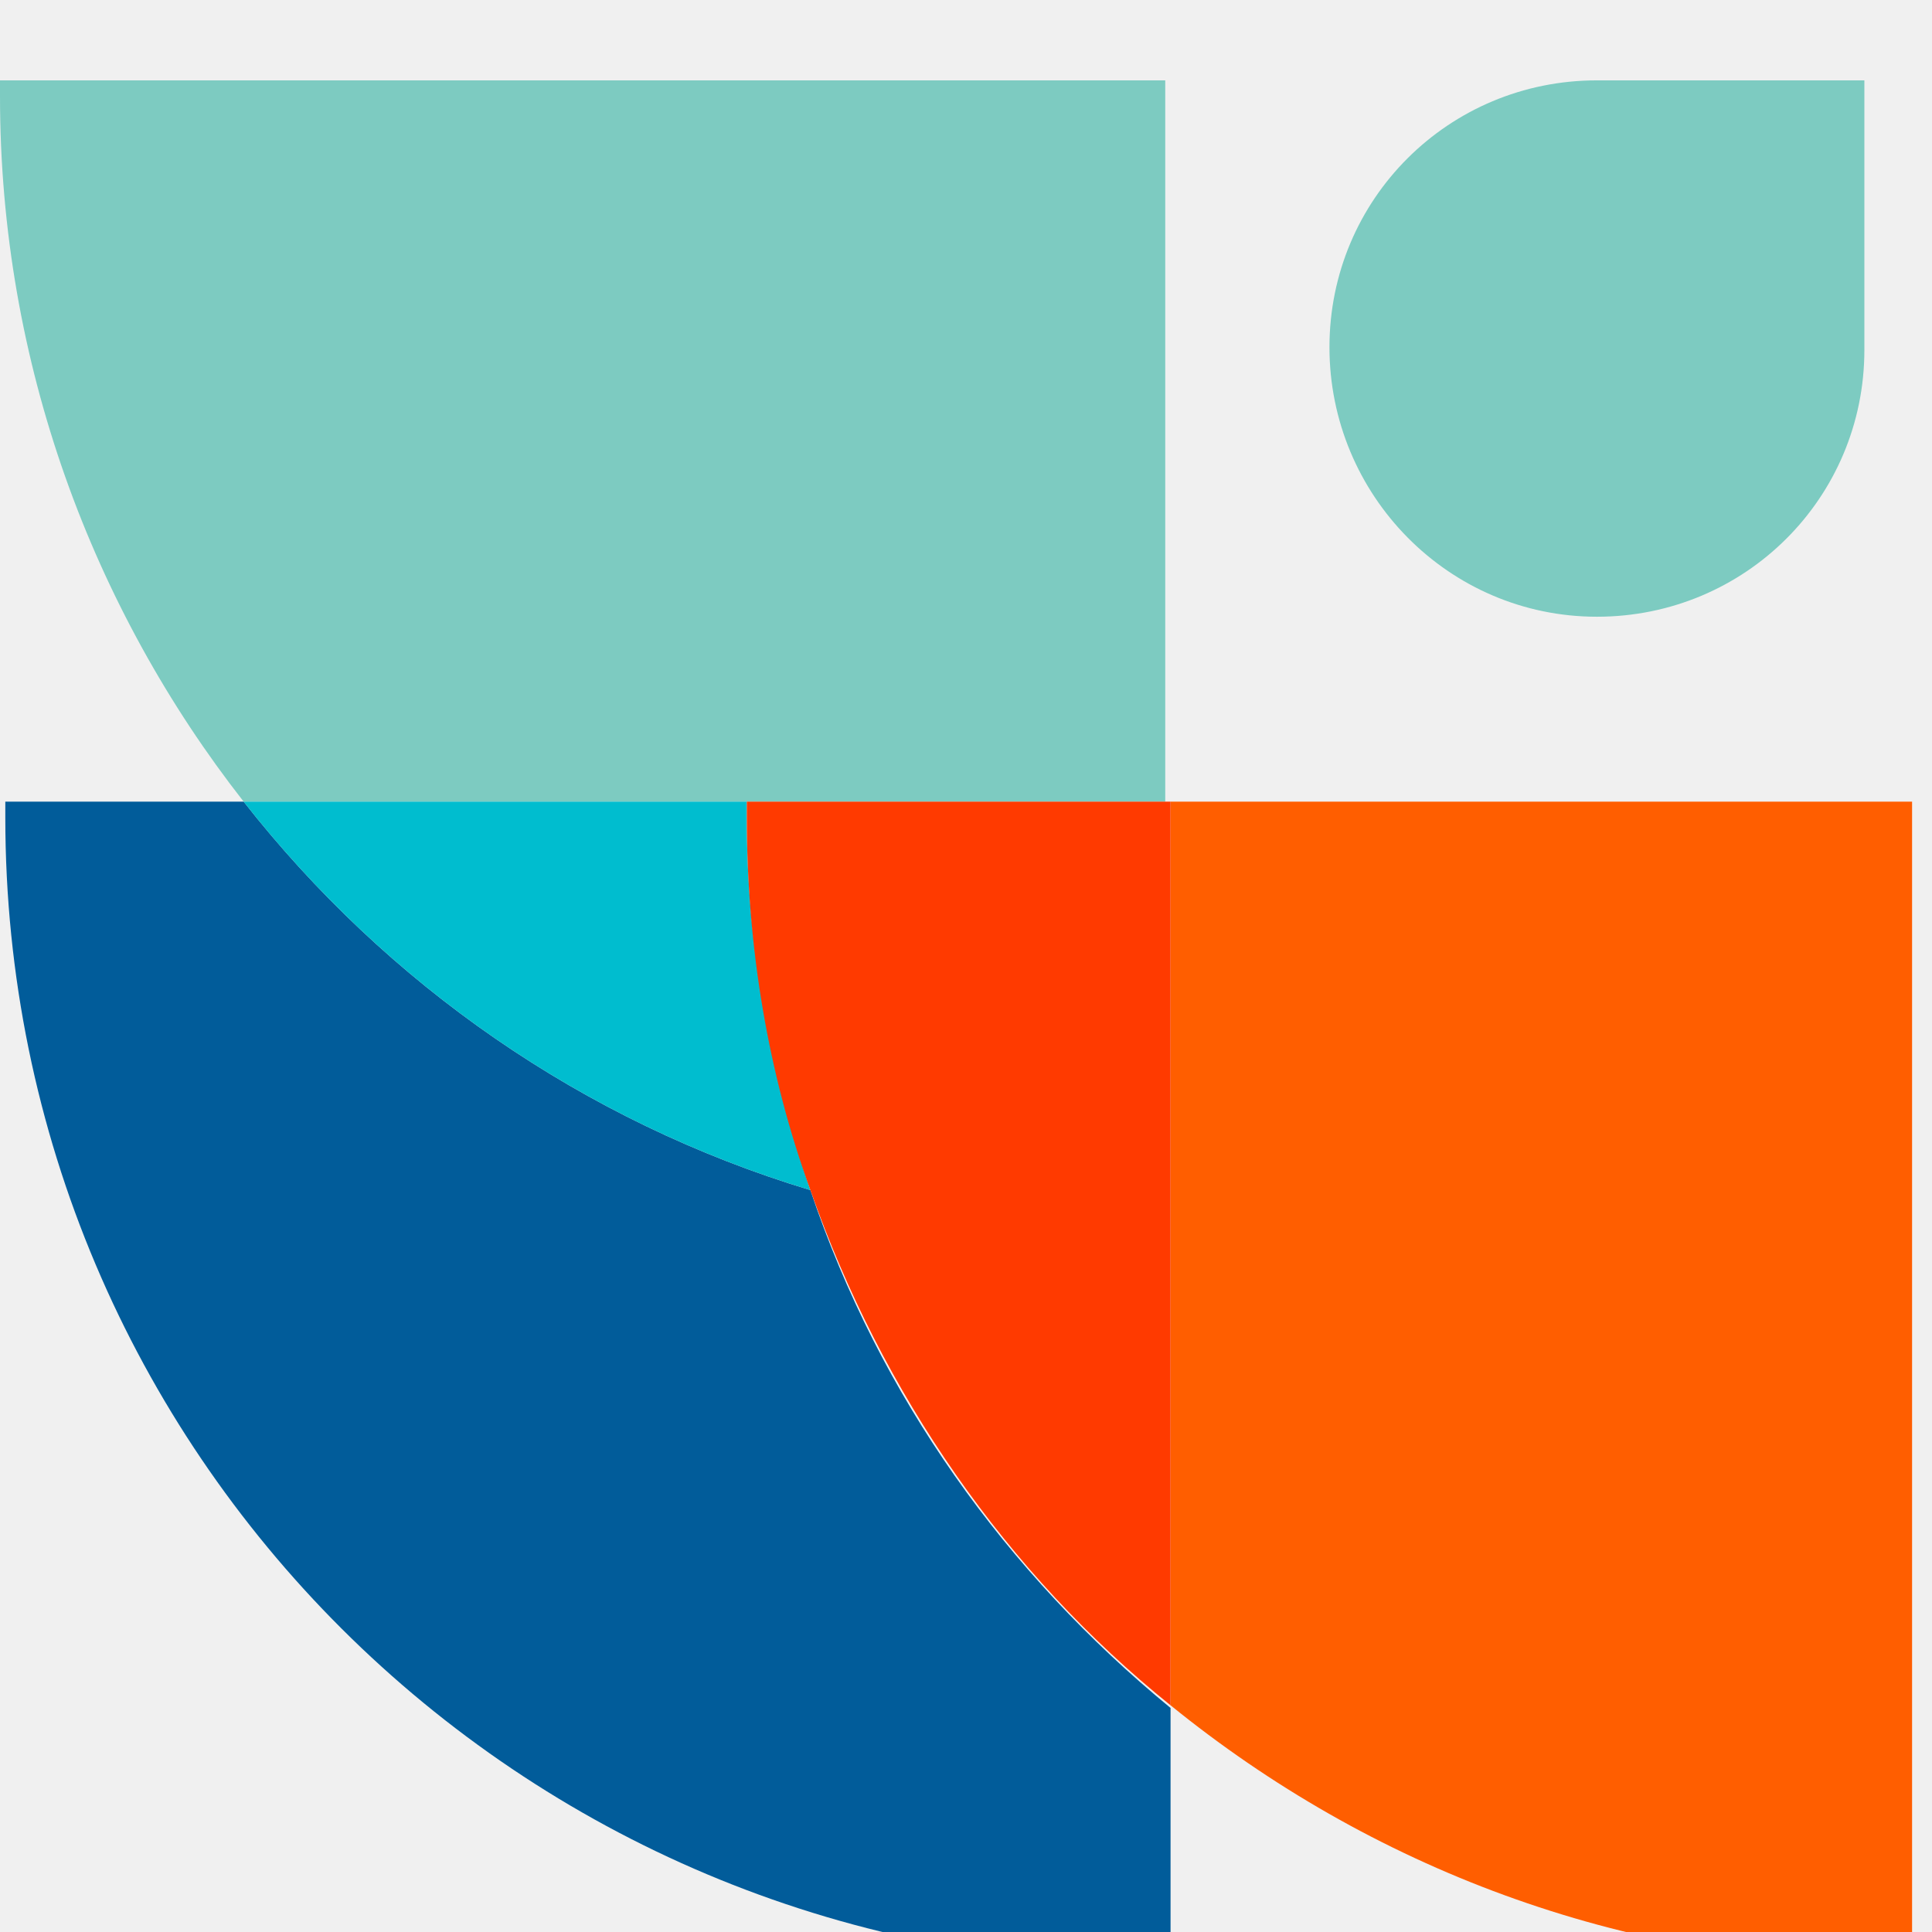
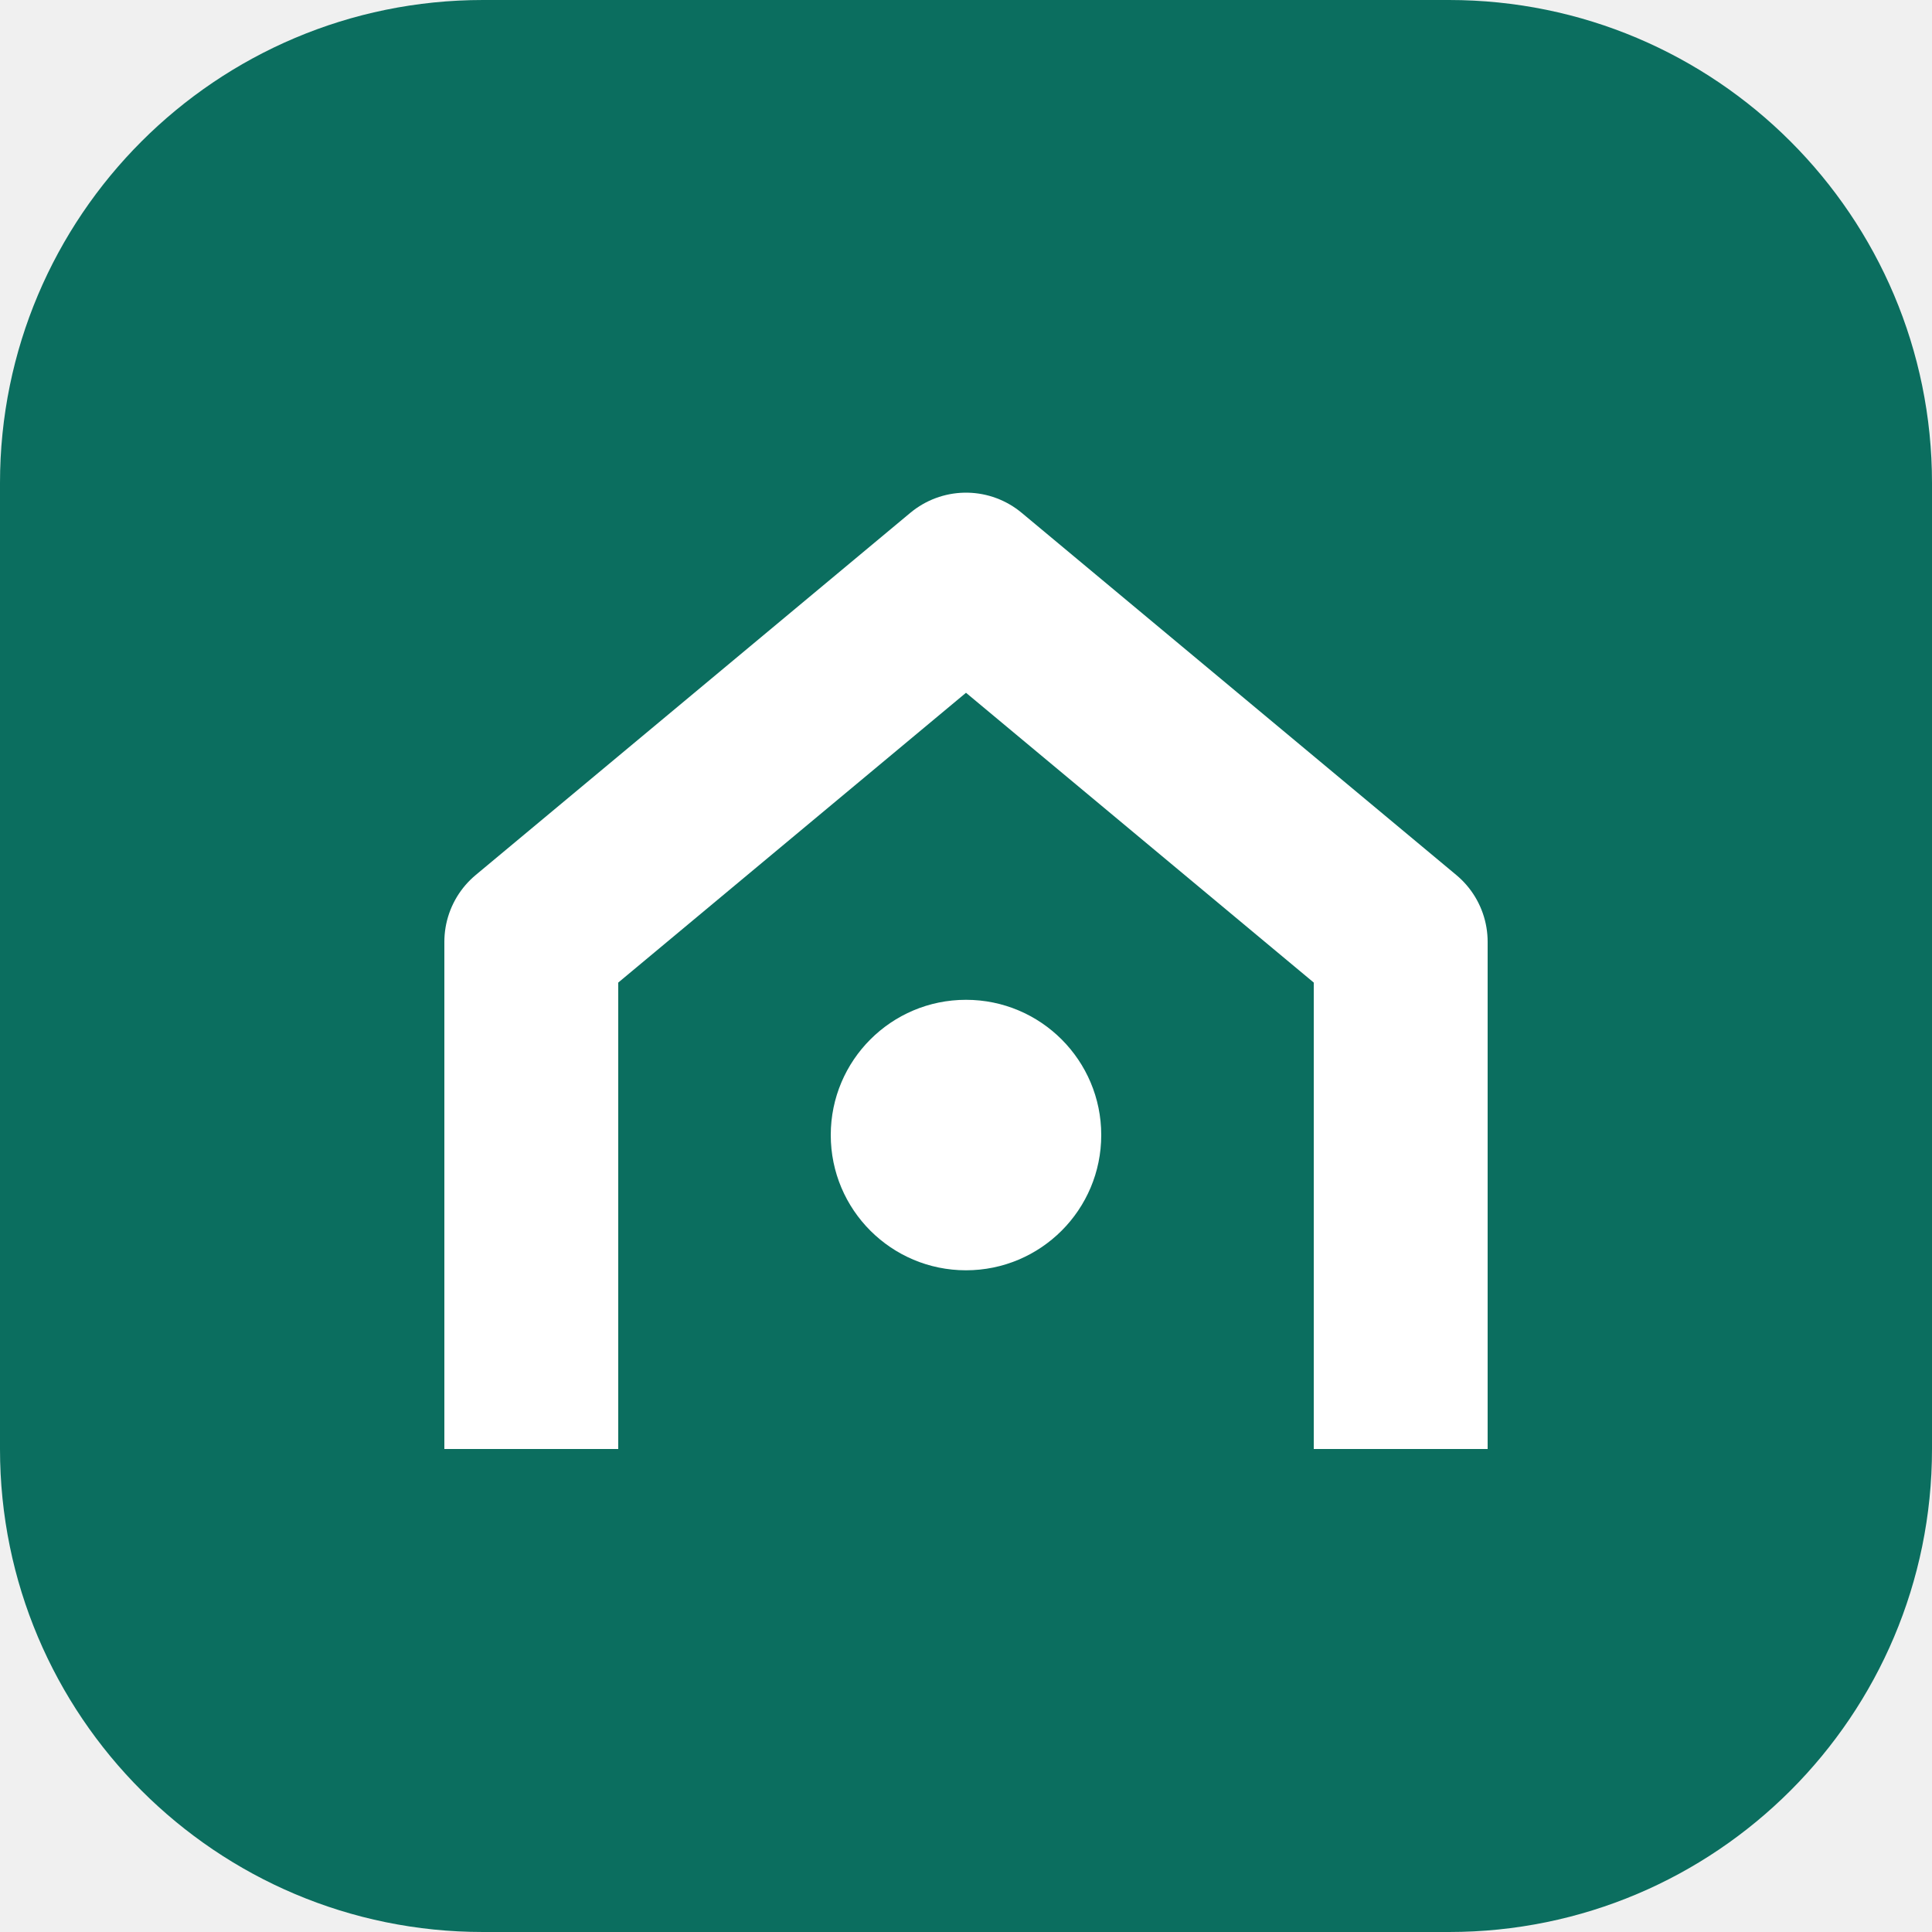
- <svg xmlns="http://www.w3.org/2000/svg" width="32" height="32" viewBox="0 0 32 32" fill="none">
-   <path d="M39.609 1.025C39.916 1.025 40.179 0.981 40.443 0.981C42.504 0.981 44.61 0.981 46.672 0.981C47.242 0.981 47.593 1.156 47.9 1.637C51.628 7.414 55.357 13.147 59.085 18.88C59.261 19.143 59.48 19.405 59.655 19.712C59.743 19.668 59.831 19.668 59.875 19.624C59.875 19.318 59.875 19.012 59.875 18.705C59.875 13.104 59.875 7.458 59.875 1.856C59.875 1.156 60.094 0.937 60.796 0.981C63.077 1.025 65.358 0.981 67.726 0.981C67.726 11.484 67.726 21.944 67.726 32.491C67.463 32.491 67.2 32.535 66.893 32.535C64.831 32.535 62.726 32.535 60.664 32.535C60.094 32.535 59.743 32.359 59.436 31.878C55.708 26.101 51.935 20.325 48.163 14.548C48.031 14.329 47.856 14.11 47.68 13.891C47.593 13.935 47.549 13.935 47.461 13.979C47.461 20.149 47.461 26.32 47.461 32.578C44.785 32.578 42.197 32.578 39.565 32.578C39.609 22.031 39.609 11.572 39.609 1.025Z" fill="#1E4164" />
-   <path d="M133.743 9.515C132.821 12.053 131.944 14.504 131.067 16.955C129.268 21.9 127.426 26.889 125.628 31.878C125.408 32.447 125.189 32.622 124.575 32.622C122.776 32.578 120.978 32.578 119.136 32.622C118.478 32.622 118.215 32.447 117.995 31.835C116.723 28.115 115.407 24.395 114.091 20.675C114.004 20.369 113.872 20.106 113.696 19.581C113.477 20.15 113.346 20.5 113.258 20.806C111.986 24.482 110.67 28.158 109.442 31.835C109.266 32.404 109.003 32.666 108.389 32.622C106.547 32.578 104.66 32.578 102.818 32.622C102.379 32.622 102.072 32.535 101.897 32.053C99.133 24.613 96.458 17.305 93.782 9.953C93.738 9.821 93.694 9.69 93.65 9.471C93.957 9.428 94.177 9.428 94.44 9.428C96.414 9.428 98.432 9.471 100.406 9.428C101.02 9.428 101.283 9.646 101.458 10.215C102.686 14.198 103.915 18.18 105.187 22.119C105.318 22.469 105.406 22.819 105.582 23.344C105.713 23.038 105.801 22.863 105.845 22.688C107.205 18.487 108.564 14.329 109.88 10.128C110.056 9.559 110.319 9.384 110.889 9.384C112.688 9.428 114.486 9.428 116.328 9.384C116.942 9.384 117.206 9.603 117.381 10.171C118.653 14.285 120.013 18.355 121.329 22.425C121.417 22.644 121.504 22.907 121.68 23.344C122.338 21.2 122.952 19.318 123.566 17.392C124.356 14.942 125.101 12.491 125.891 10.04C126.022 9.646 126.11 9.384 126.637 9.384C128.83 9.428 131.067 9.384 133.26 9.384C133.436 9.428 133.523 9.471 133.743 9.515Z" fill="#1E4164" />
-   <path d="M19.3 13.278V1.331H0C0 1.419 0 1.506 0 1.594C0 6.014 1.535 10.084 4.036 13.278H12.37H19.3Z" fill="#7DCBC1" />
-   <path d="M19.388 13.278V28.245C22.677 30.915 26.845 32.534 31.407 32.534C31.494 32.534 31.582 32.534 31.67 32.534V13.278H19.388Z" fill="#FF5E00" />
-   <path d="M13.423 19.712C9.65 18.574 6.404 16.298 4.036 13.278H0.088C0.088 13.366 0.088 13.453 0.088 13.541C0.088 24.044 8.598 32.534 19.125 32.534C19.213 32.534 19.301 32.534 19.388 32.534V28.289C16.669 26.057 14.563 23.125 13.423 19.712Z" fill="#015C9A" />
-   <path d="M13.422 19.712C12.764 17.786 12.369 15.685 12.369 13.541C12.369 13.453 12.369 13.366 12.369 13.278H4.035C6.404 16.298 9.65 18.574 13.422 19.712Z" fill="#00BDCF" />
-   <path d="M26.45 10.215C28.906 10.215 30.88 8.246 30.88 5.795V1.331H26.45C23.993 1.331 22.02 3.3 22.02 5.751C22.02 8.202 23.993 10.215 26.45 10.215Z" fill="#7DCBC1" />
-   <path d="M19.301 13.278H12.37C12.37 13.366 12.37 13.453 12.37 13.541C12.37 15.685 12.721 17.786 13.423 19.712C14.607 23.081 16.669 26.057 19.388 28.245V13.278H19.301Z" fill="#FF3A00" />
+ <svg xmlns="http://www.w3.org/2000/svg" width="32" height="32" viewBox="0 0 40 40">
+   <rect width="40" height="40" rx="10" fill="#0b6e5f" />
+   <path d="M11 30V19.5L20 12l9 7.5V30" fill="none" stroke="#fff" stroke-width="3.6" stroke-linejoin="round" />
+   <circle cx="20" cy="23.5" r="2.8" fill="#fff" />
</svg>
